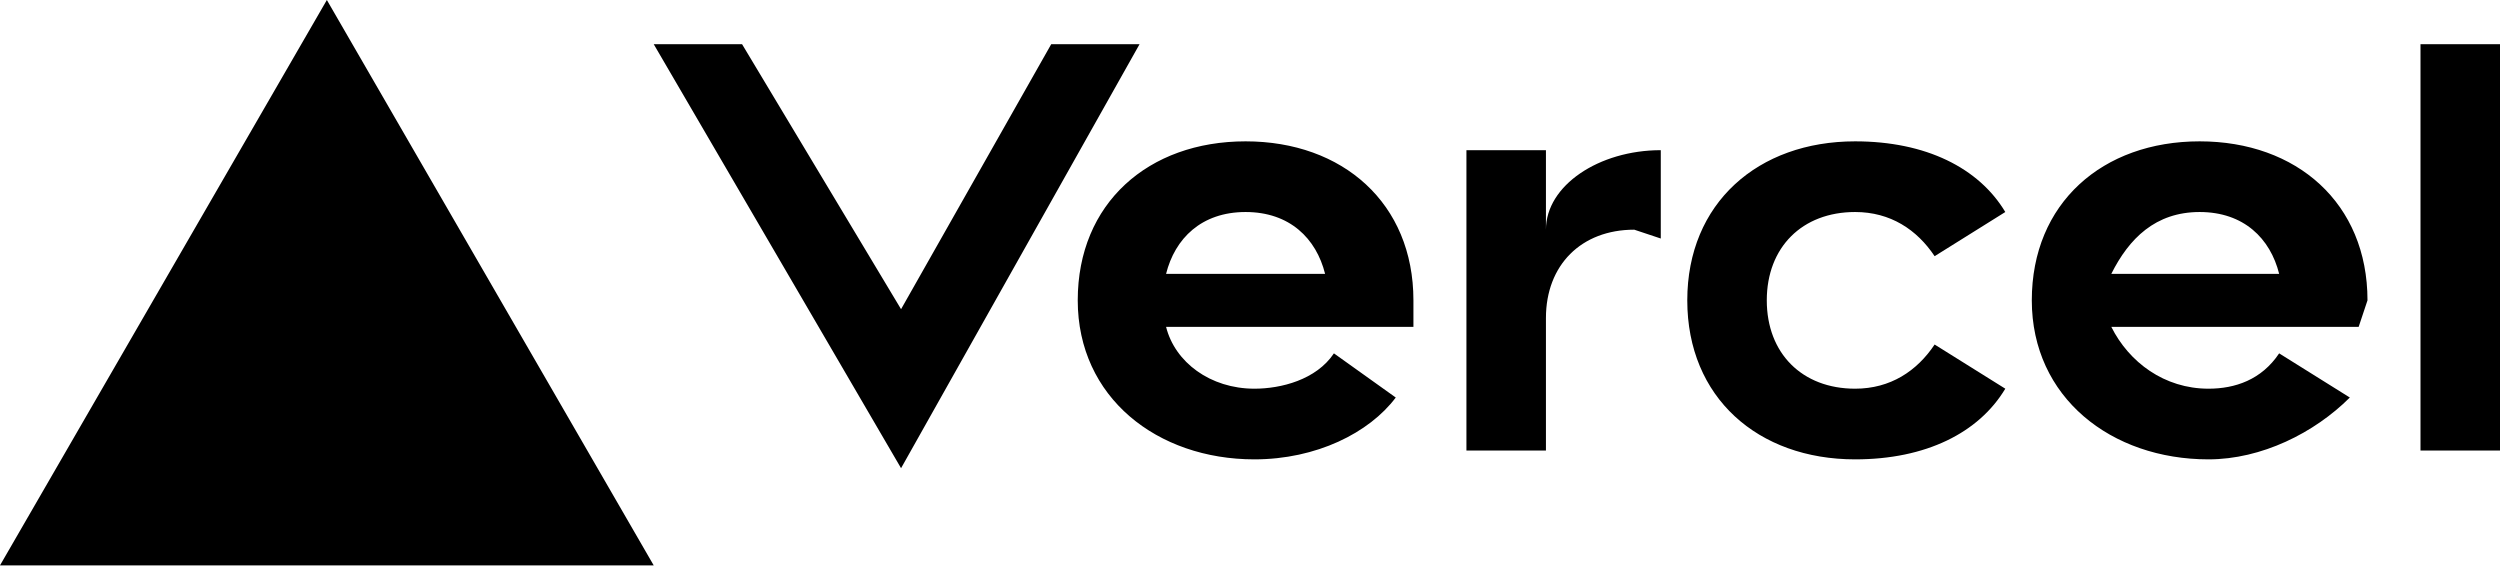
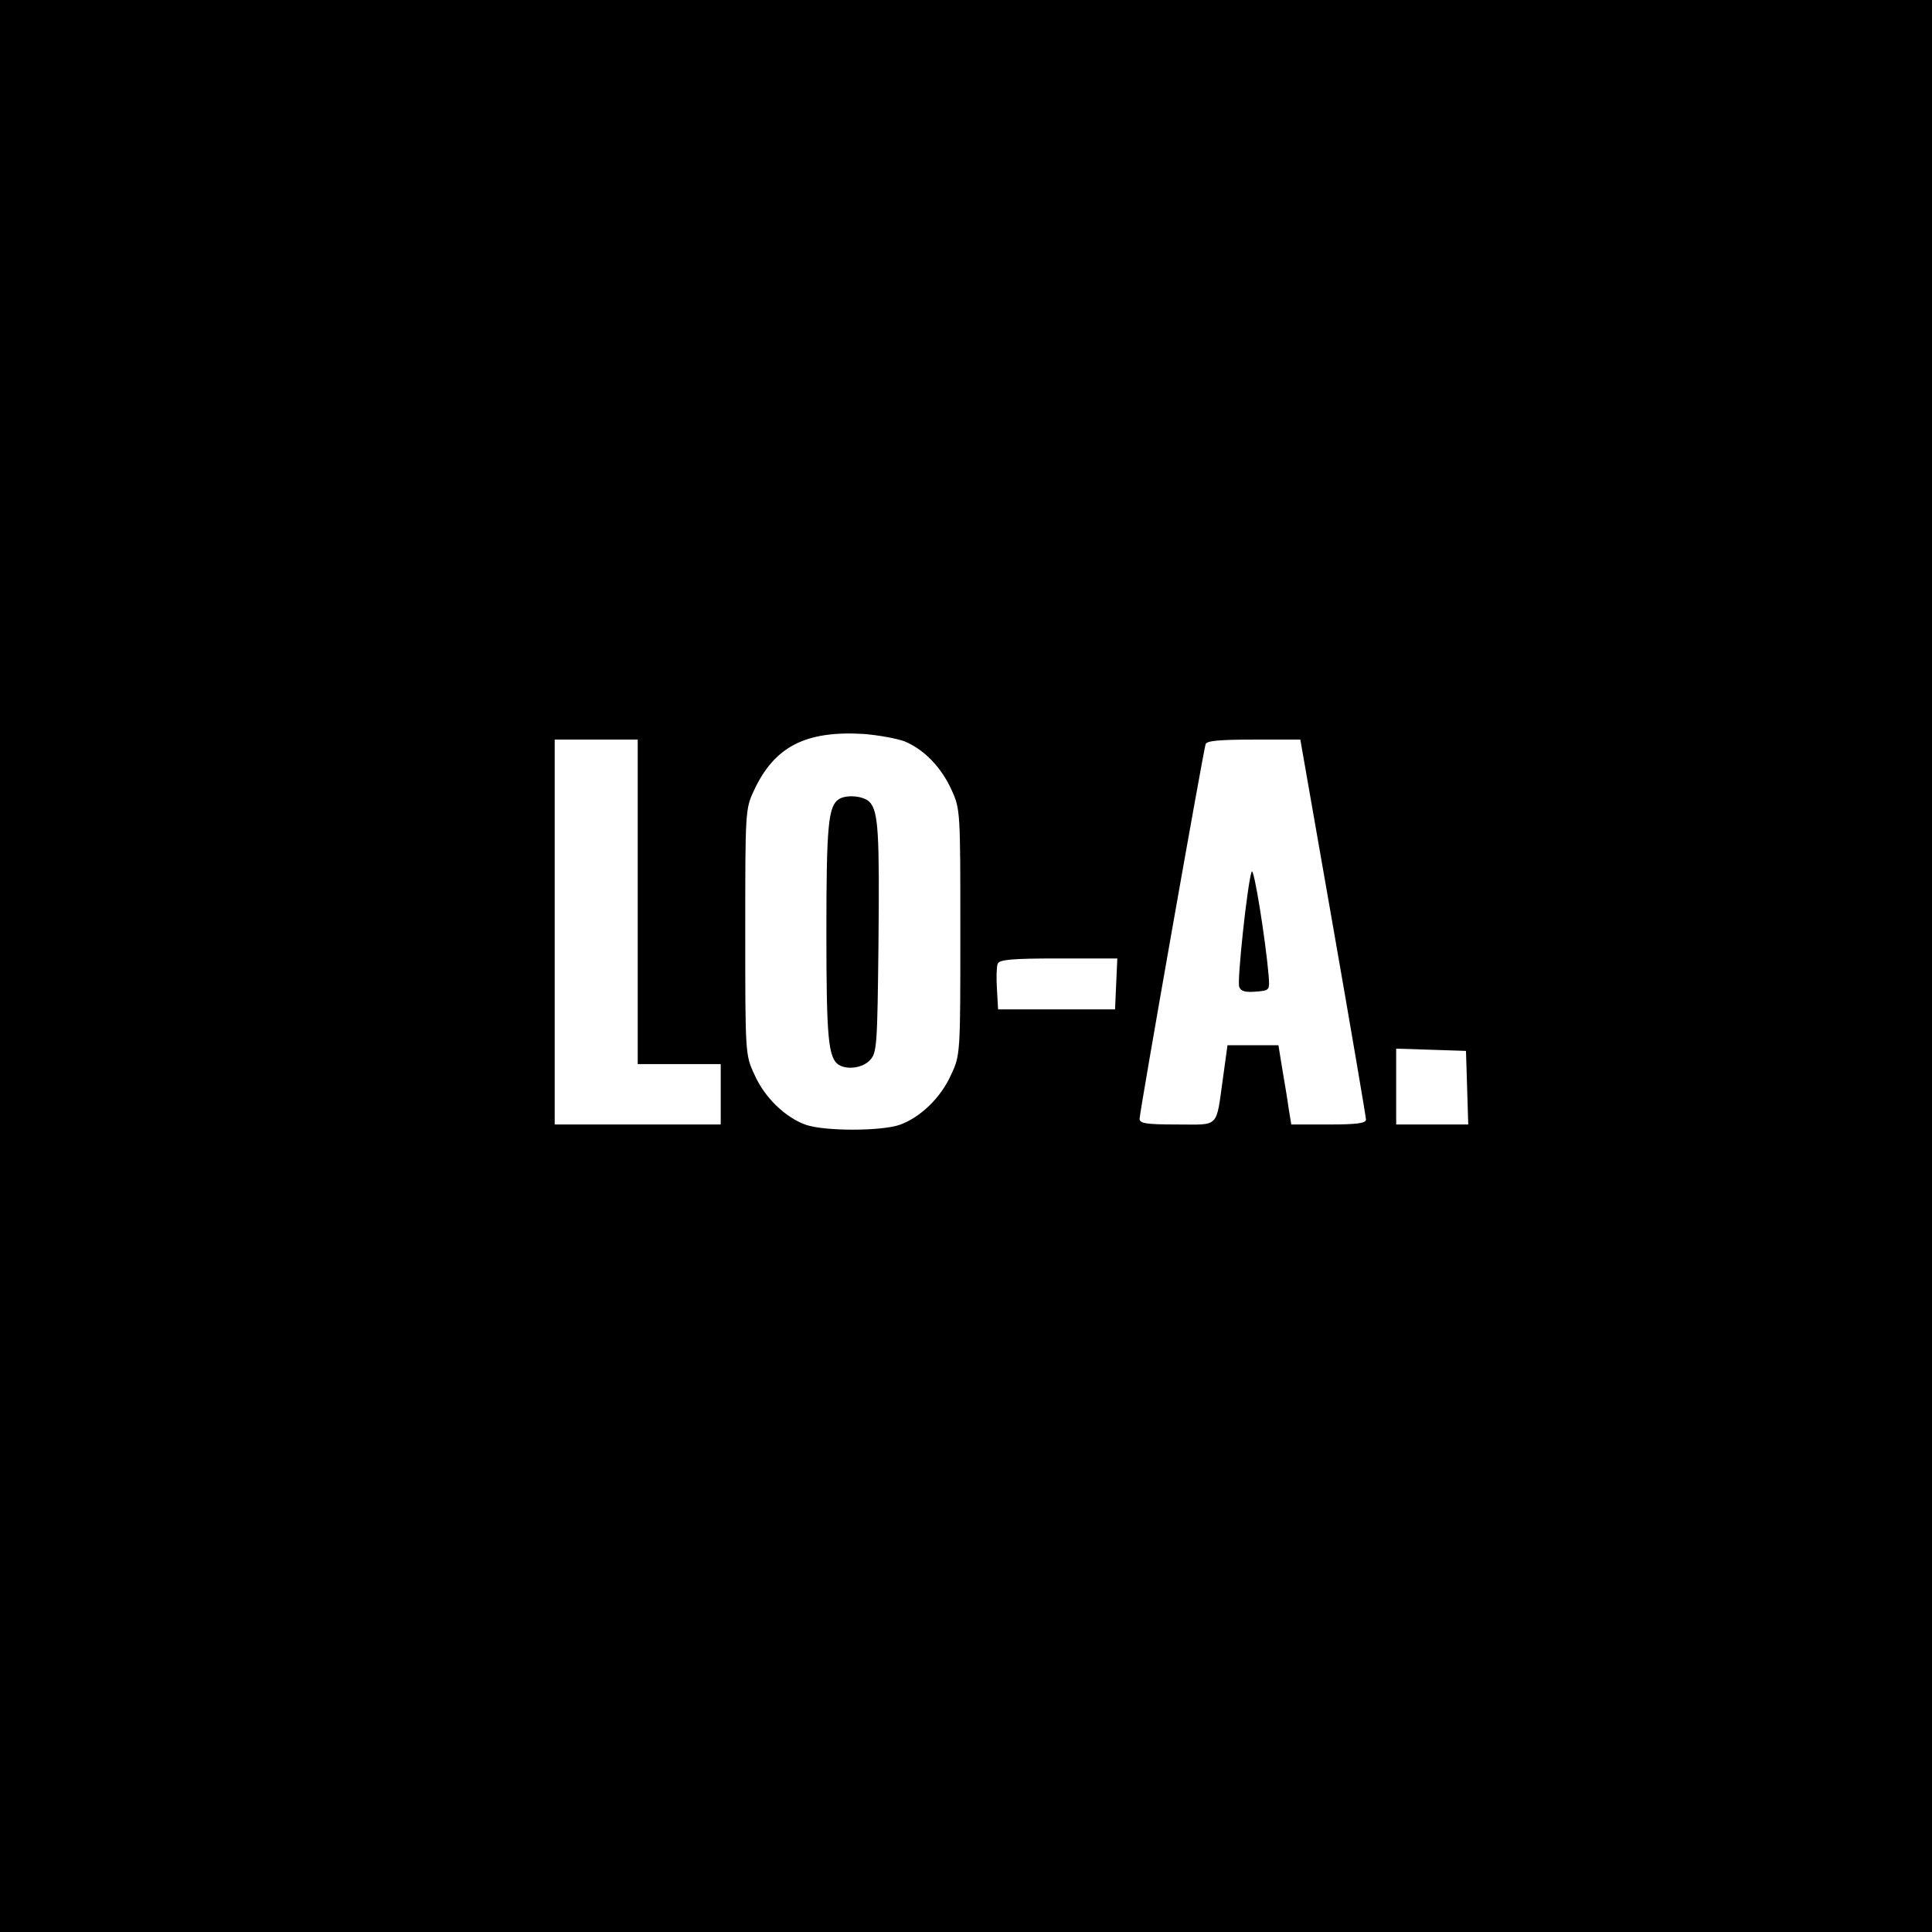
- <svg xmlns="http://www.w3.org/2000/svg" fill="none" viewBox="0 0 283 64">
-   <path fill="black" d="M141 16c-11 0-19 7-19 18s9 18 20 18c7 0 13-3 16-7l-7-5c-2 3-6 4-9 4-5 0-9-3-10-7h28v-3c0-11-8-18-19-18zm-9 15c1-4 4-7 9-7s8 3 9 7h-18zm117-15c-11 0-19 7-19 18s9 18 20 18c6 0 12-3 16-7l-8-5c-2 3-5 4-8 4-5 0-9-3-11-7h28l1-3c0-11-8-18-19-18zm-10 15c2-4 5-7 10-7s8 3 9 7h-19zm-39 3c0 6 4 10 10 10 4 0 7-2 9-5l8 5c-3 5-9 8-17 8-11 0-19-7-19-18s8-18 19-18c8 0 14 3 17 8l-8 5c-2-3-5-5-9-5-6 0-10 4-10 10zm83-29v46h-9V5h9zM37 0l37 64H0L37 0zm92 5-27 48L74 5h10l18 30 17-30h10zm59 12v10l-3-1c-6 0-10 4-10 10v15h-9V17h9v9c0-5 6-9 13-9z" />
+ <svg xmlns="http://www.w3.org/2000/svg" version="1.0" width="512pt" height="512pt" viewBox="0 0 512 512" preserveAspectRatio="xMidYMid meet">
+   <g transform="translate(0,512) scale(0.1,-0.1)" fill="#000000" stroke="none">
+     <path d="M0 2560 l0 -2560 2560 0 2560 0 0 2560 0 2560 -2560 0 -2560 0 0 -2560z m2398 595 c52 -22 97 -69 124 -129 23 -50 23 -58 23 -376 0 -320 0 -326 -24 -377 -27 -62 -83 -115 -137 -134 -50 -17 -198 -17 -248 0 -54 19 -110 72 -137 134 -24 51 -24 57 -24 377 0 318 0 326 23 375 54 116 136 159 290 150 39 -3 89 -12 110 -20z m-708 -425 l0 -430 110 0 110 0 0 -80 0 -80 -220 0 -220 0 0 510 0 510 110 0 110 0 0 -430z m1843 -67 c48 -274 87 -504 87 -510 0 -10 -27 -13 -99 -13 l-99 0 -7 43 c-3 23 -11 70 -17 105 l-10 62 -67 0 -68 0 -12 -87 c-19 -135 -8 -123 -122 -123 -82 0 -99 3 -99 15 0 18 169 975 175 993 3 9 38 12 128 12 l123 0 87 -497z m-575 -150 l-3 -68 -155 0 -155 0 -3 54 c-2 29 -1 60 2 67 4 11 39 14 161 14 l156 0 -3 -67z m930 -275 l3 -98 -96 0 -95 0 0 100 0 101 93 -3 92 -3 3 -97z" />
+     <path d="M2223 3002 c-28 -18 -33 -70 -33 -352 0 -282 5 -334 33 -352 23 -14 64 -8 83 13 18 19 19 42 22 303 3 299 0 357 -24 381 -16 16 -61 20 -81 7z" />
+     <path d="M3317 2810 c-11 -29 -39 -290 -33 -305 4 -12 16 -15 43 -13 38 3 38 3 35 43 -8 93 -39 289 -45 275z" />
+   </g>
</svg>
